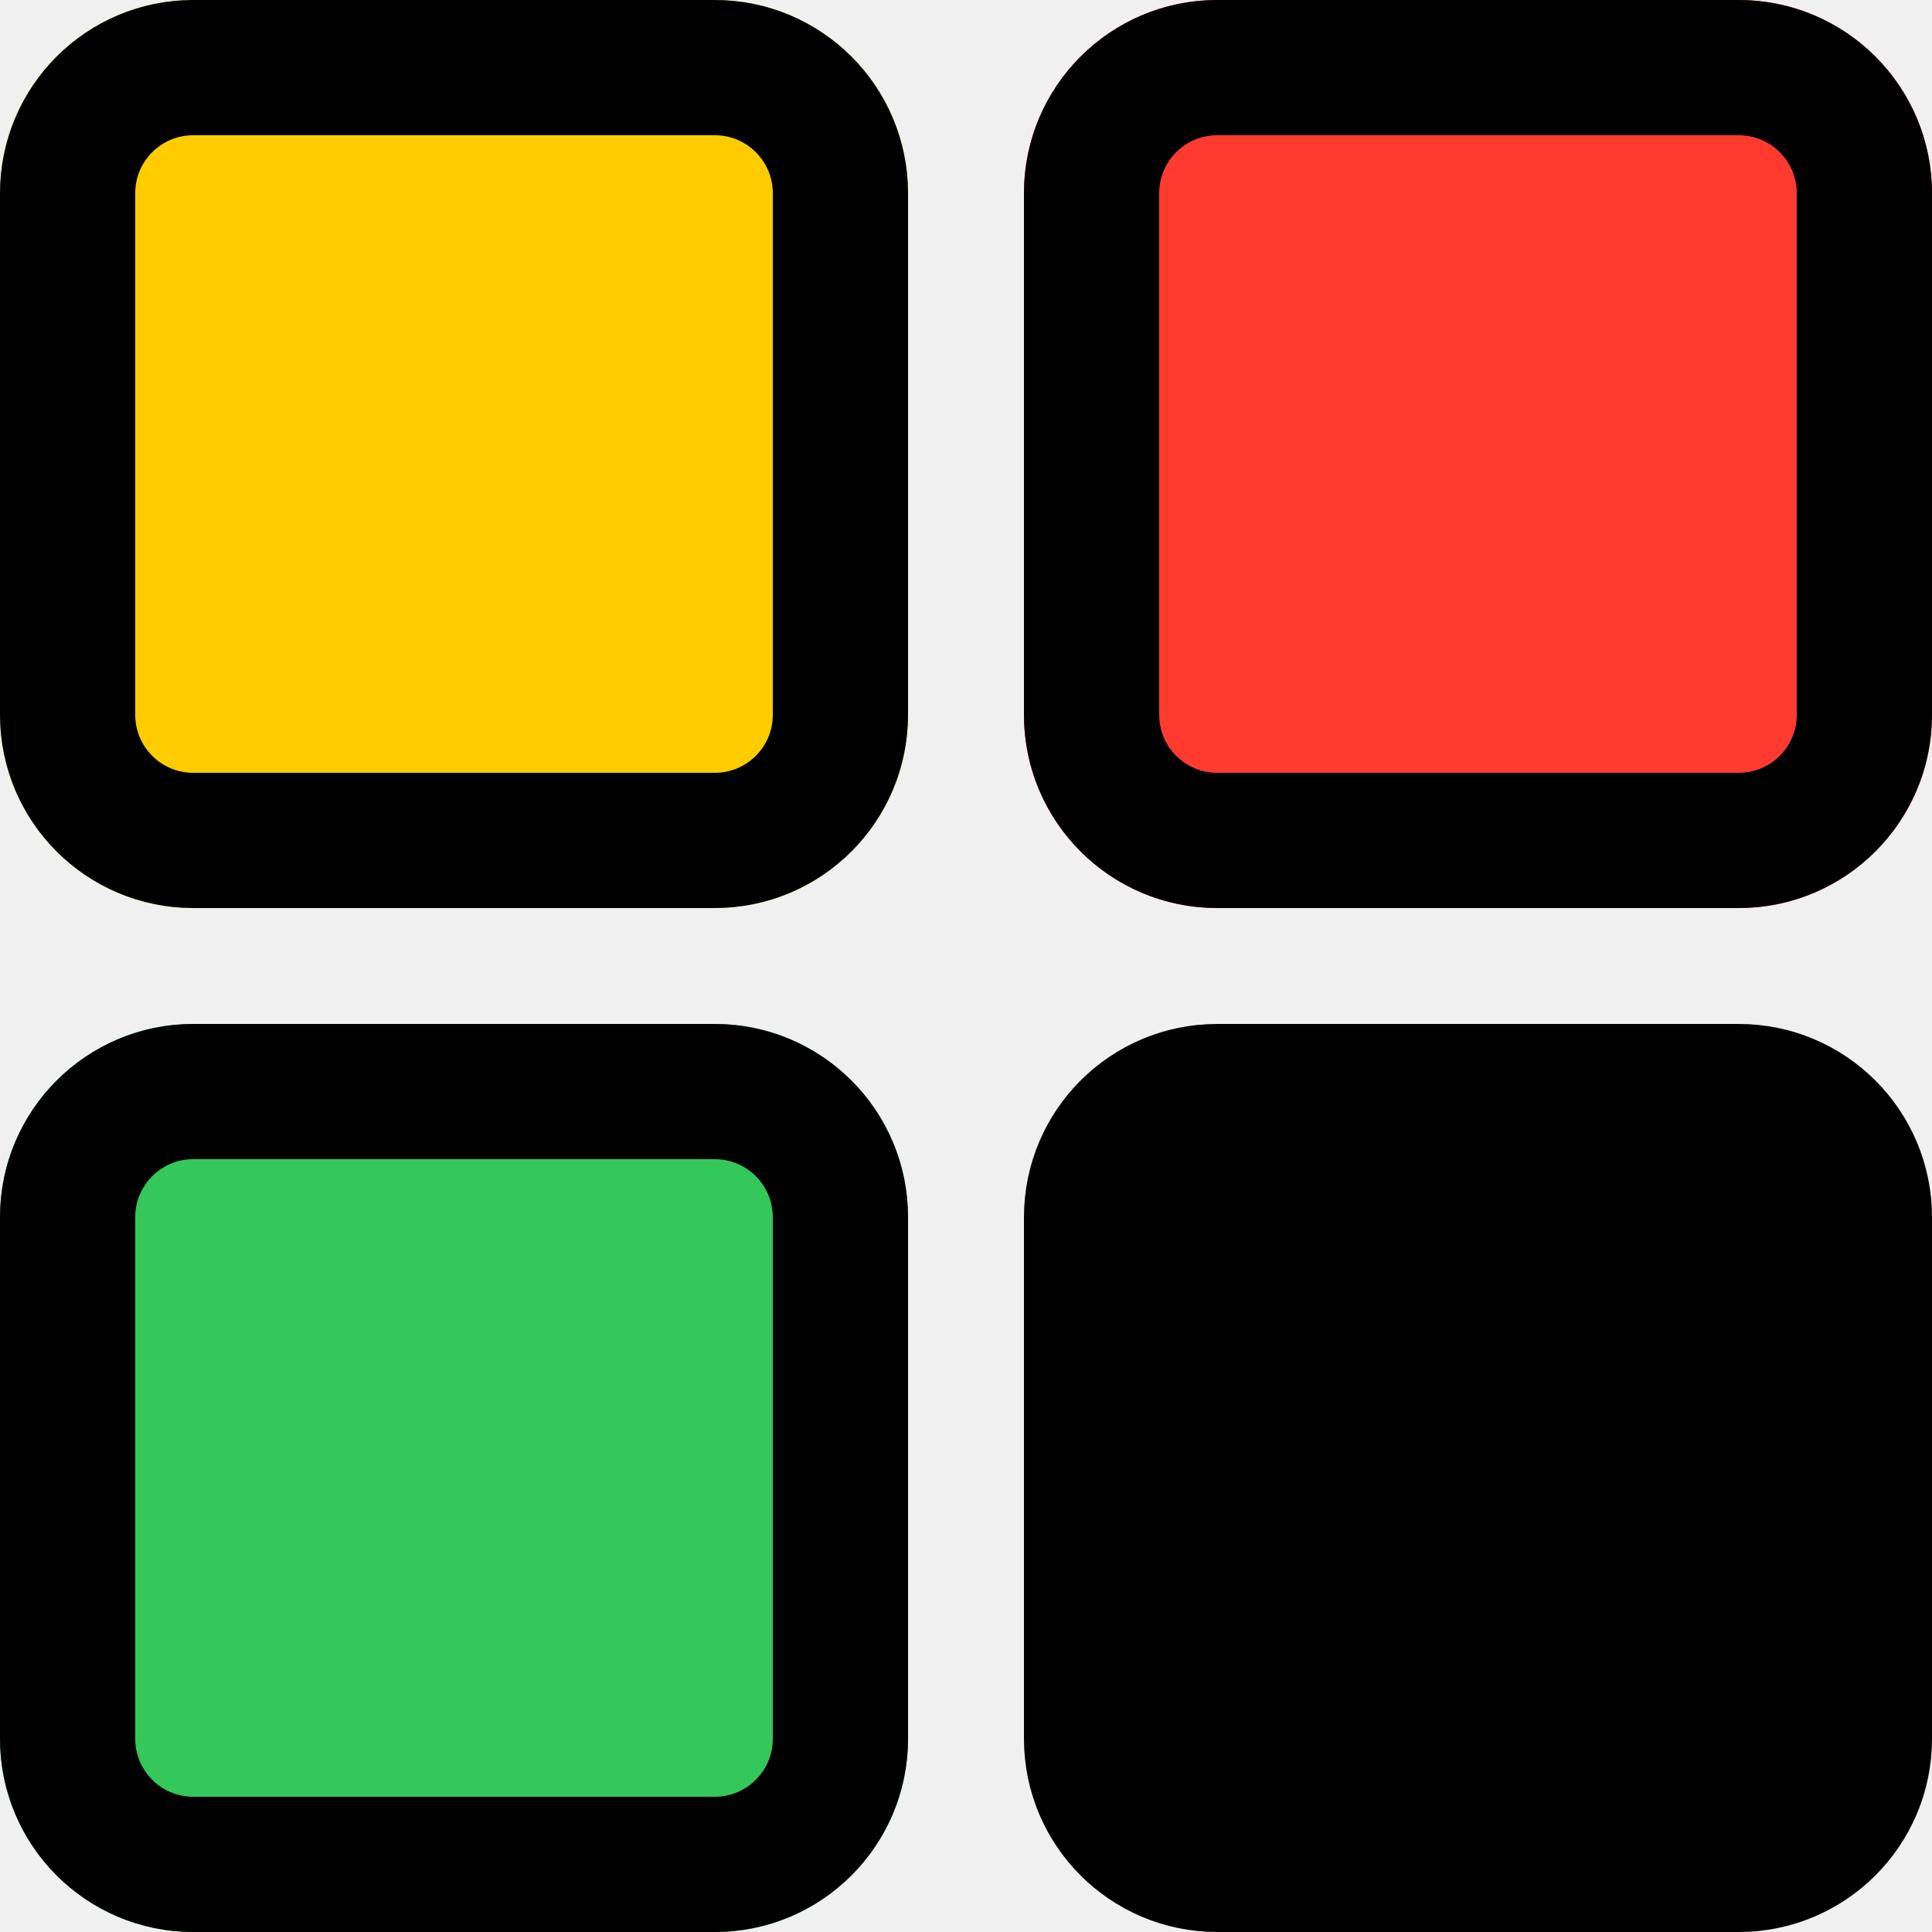
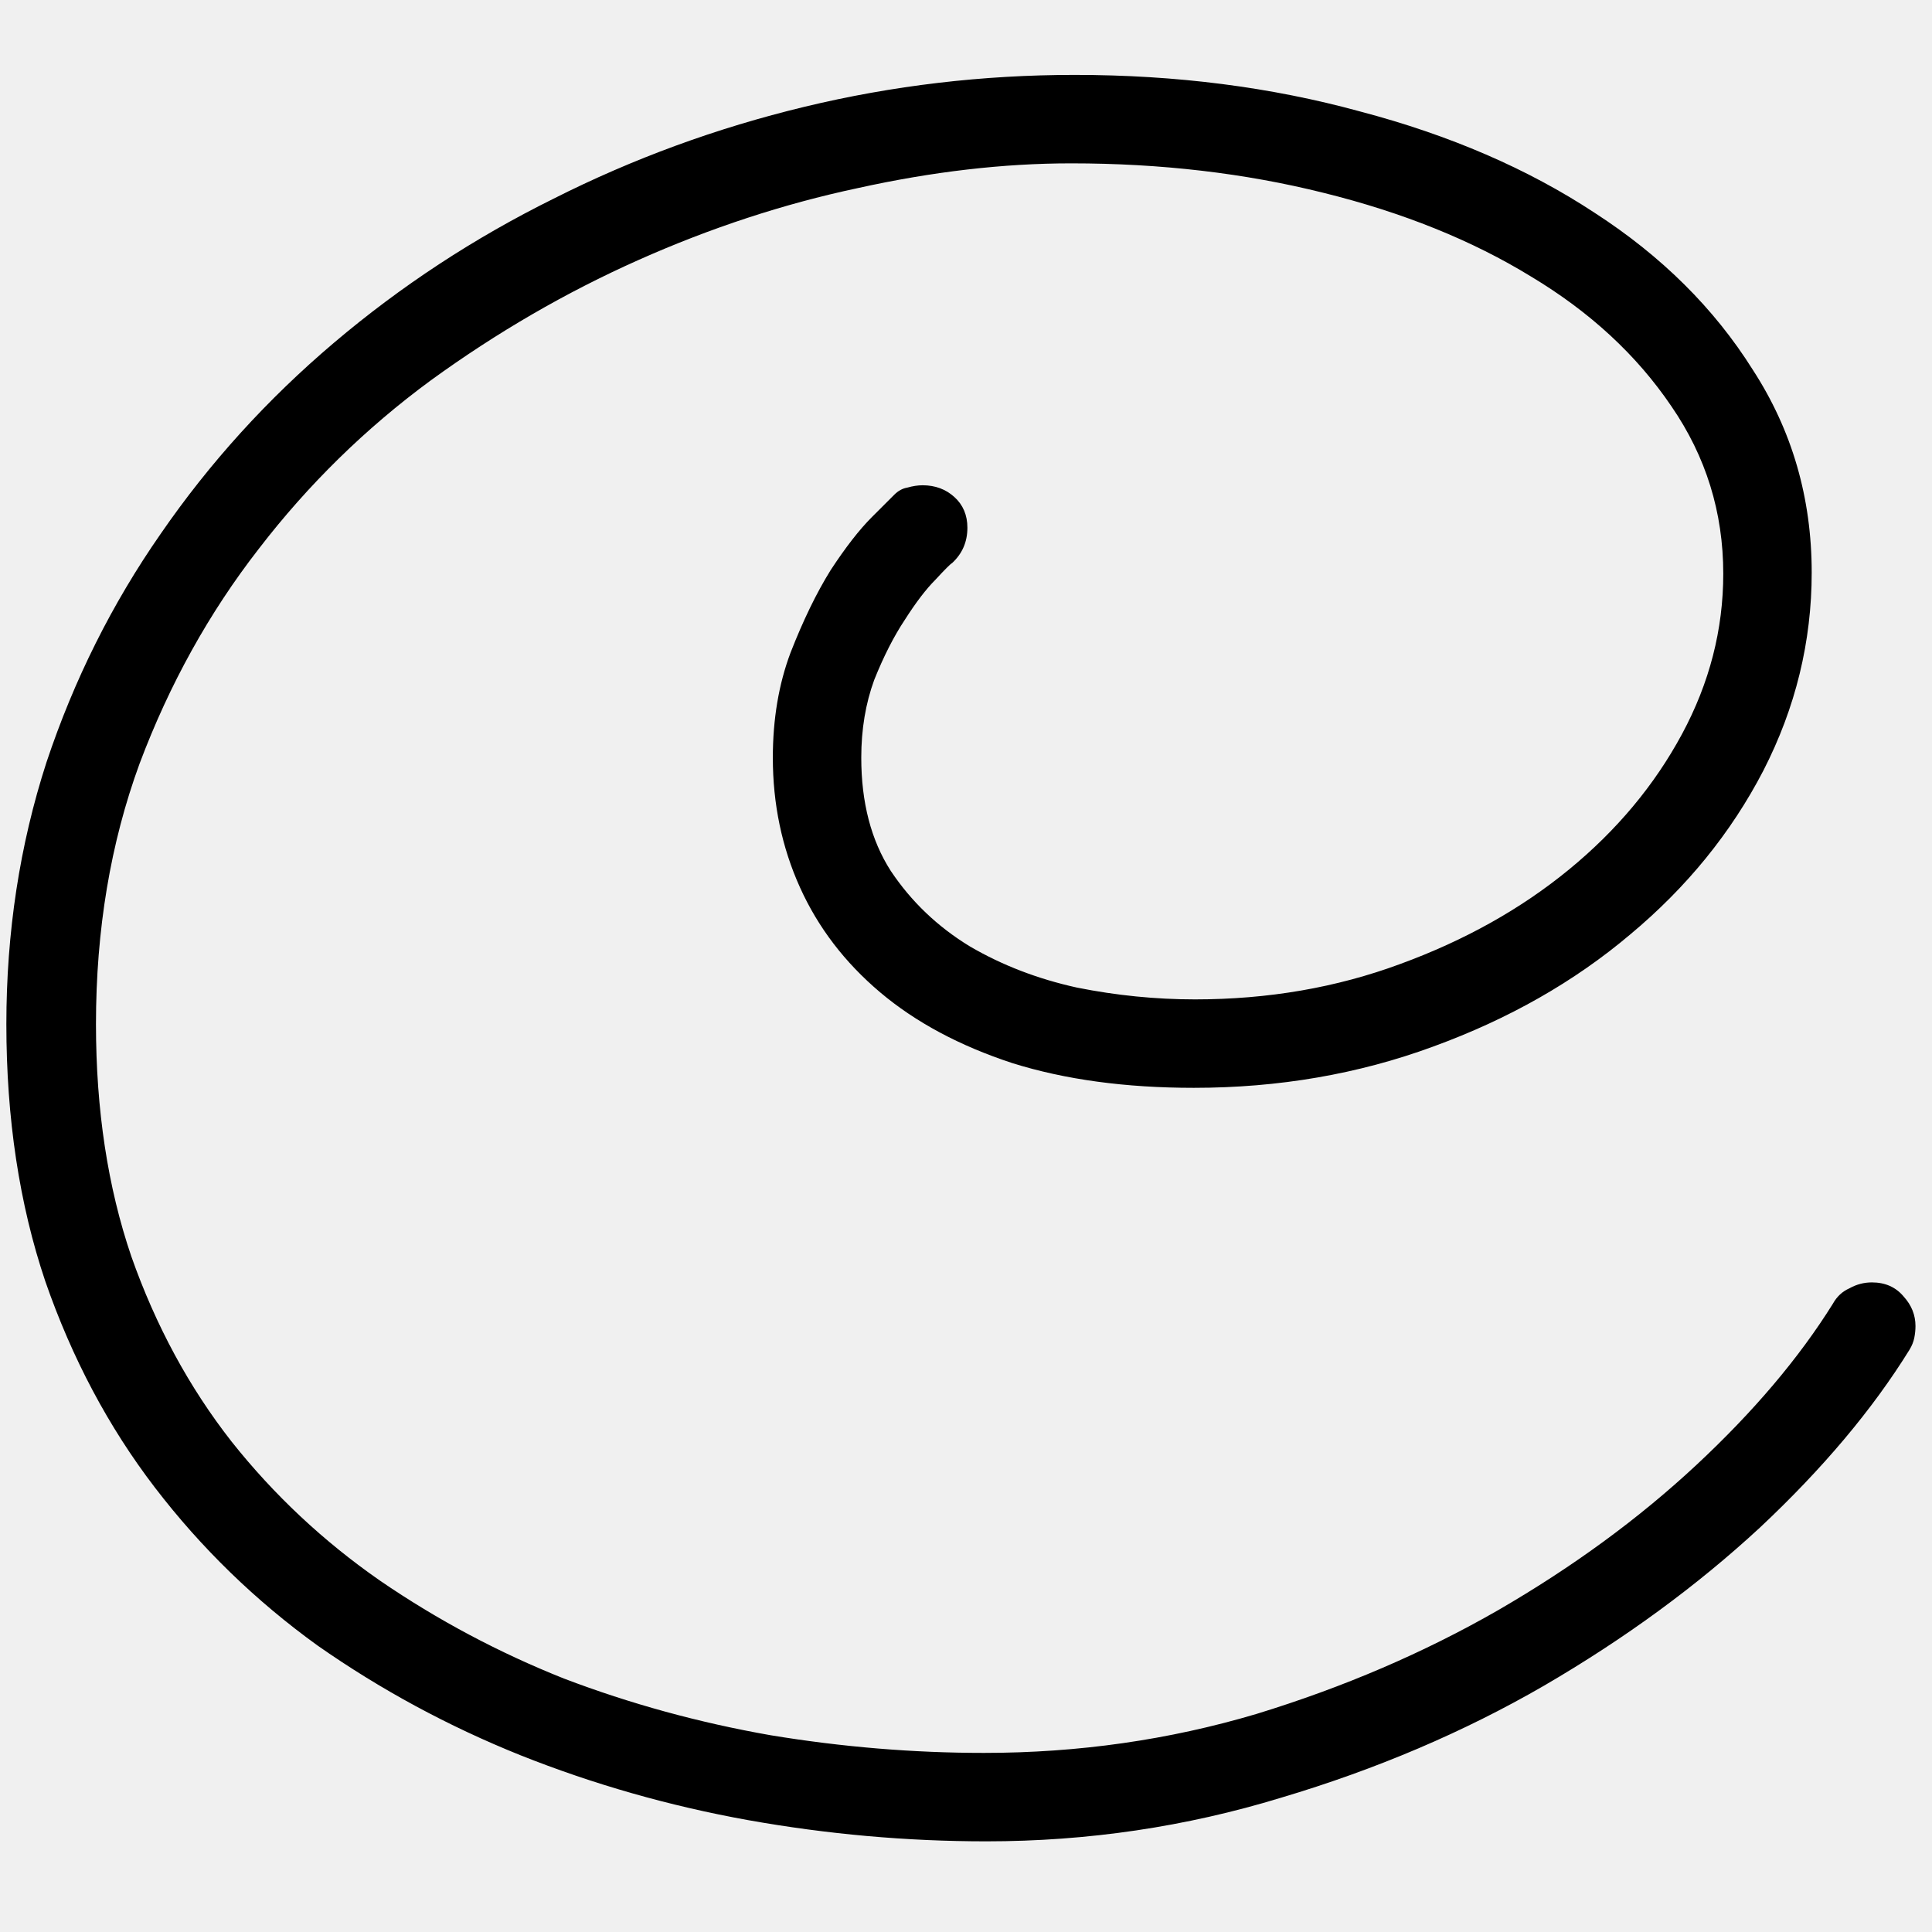
- <svg xmlns="http://www.w3.org/2000/svg" width="100" height="100" viewBox="0 0 100 100" fill="none">
-   <rect width="47" height="47" rx="10" fill="#FFCC00" />
-   <rect y="53" width="47" height="47" rx="10" fill="#34C759" />
-   <rect x="53" width="47" height="47" rx="10" fill="#FF3B30" />
-   <rect x="3.5" y="3.5" width="40" height="40" rx="6.5" stroke="black" stroke-width="7" />
-   <rect x="55.5" y="55.5" width="42" height="42" rx="7.5" fill="black" stroke="black" stroke-width="5" />
-   <rect x="56.5" y="3.5" width="40" height="40" rx="6.5" stroke="black" stroke-width="7" />
-   <rect x="3.5" y="56.5" width="40" height="40" rx="6.5" stroke="black" stroke-width="7" />
+ <svg xmlns="http://www.w3.org/2000/svg" width="120" height="120" viewBox="0 0 120 120" fill="none">
+   <g clip-path="url(#clip0)">
+     <path d="M118.607 83.827C116.312 87.538 113.212 91.225 109.306 94.887C105.399 98.5 100.932 101.771 95.902 104.701C90.922 107.582 85.478 109.901 79.569 111.659C73.661 113.466 67.558 114.369 61.259 114.369C56.327 114.369 51.395 113.93 46.464 113.051C41.581 112.172 36.869 110.829 32.328 109.022C27.836 107.216 23.637 104.945 19.73 102.211C15.873 99.428 12.504 96.156 9.623 92.397C6.742 88.637 4.472 84.364 2.812 79.579C1.2 74.794 0.395 69.472 0.395 63.612C0.395 57.899 1.225 52.48 2.885 47.352C4.594 42.226 6.962 37.489 9.989 33.144C13.017 28.749 16.605 24.794 20.756 21.278C24.906 17.763 29.447 14.784 34.379 12.343C39.31 9.853 44.511 7.948 49.98 6.63C55.448 5.312 61.039 4.652 66.752 4.652C73.051 4.652 78.959 5.409 84.477 6.923C90.043 8.388 94.901 10.487 99.052 13.222C103.202 15.907 106.474 19.154 108.866 22.963C111.308 26.723 112.528 30.922 112.528 35.56C112.528 39.857 111.527 43.959 109.525 47.865C107.523 51.723 104.765 55.116 101.249 58.046C97.782 60.976 93.705 63.295 89.018 65.004C84.379 66.713 79.423 67.567 74.149 67.567C69.901 67.567 66.142 67.055 62.87 66.029C59.599 64.955 56.864 63.49 54.667 61.635C52.47 59.779 50.81 57.606 49.687 55.116C48.563 52.626 48.002 49.94 48.002 47.06C48.002 44.667 48.368 42.494 49.101 40.541C49.882 38.539 50.712 36.83 51.591 35.414C52.519 33.998 53.373 32.899 54.154 32.118C54.984 31.288 55.448 30.824 55.546 30.727C55.79 30.482 56.059 30.336 56.352 30.287C56.693 30.189 57.011 30.141 57.304 30.141C58.085 30.141 58.744 30.385 59.281 30.873C59.818 31.361 60.087 31.996 60.087 32.777C60.087 33.656 59.77 34.389 59.135 34.975C59.037 35.023 58.695 35.365 58.109 36C57.523 36.586 56.889 37.416 56.205 38.49C55.522 39.516 54.887 40.761 54.301 42.226C53.764 43.69 53.495 45.302 53.495 47.06C53.495 49.843 54.105 52.187 55.326 54.091C56.596 55.995 58.231 57.558 60.233 58.778C62.235 59.95 64.457 60.805 66.898 61.342C69.34 61.83 71.781 62.074 74.223 62.074C78.764 62.074 83.012 61.342 86.967 59.877C90.971 58.412 94.462 56.459 97.44 54.018C100.419 51.576 102.763 48.769 104.472 45.595C106.181 42.421 107.035 39.101 107.035 35.634C107.035 31.825 105.961 28.358 103.812 25.233C101.664 22.06 98.759 19.374 95.097 17.177C91.435 14.931 87.138 13.197 82.206 11.977C77.323 10.756 72.099 10.146 66.532 10.146C62.333 10.146 57.914 10.658 53.275 11.684C48.685 12.66 44.145 14.149 39.652 16.151C35.16 18.153 30.863 20.644 26.762 23.622C22.709 26.601 19.145 30.092 16.068 34.096C12.992 38.051 10.526 42.494 8.671 47.426C6.864 52.357 5.961 57.753 5.961 63.612C5.961 68.935 6.693 73.744 8.158 78.041C9.672 82.338 11.747 86.171 14.384 89.54C17.02 92.86 20.097 95.741 23.612 98.183C27.177 100.624 30.985 102.65 35.038 104.262C39.14 105.824 43.412 106.996 47.855 107.777C52.299 108.51 56.718 108.876 61.112 108.876C66.972 108.876 72.611 108.07 78.031 106.459C83.451 104.799 88.456 102.65 93.046 100.014C97.685 97.328 101.786 94.325 105.351 91.005C108.915 87.685 111.747 84.34 113.847 80.971C114.091 80.531 114.433 80.214 114.872 80.019C115.312 79.774 115.775 79.652 116.264 79.652C117.094 79.652 117.753 79.945 118.241 80.531C118.729 81.068 118.974 81.679 118.974 82.362C118.974 82.606 118.949 82.851 118.9 83.095C118.852 83.339 118.754 83.583 118.607 83.827Z" fill="black" />
+   </g>
+   <defs>
+     <clipPath id="clip0">
+       <rect width="120" height="120" fill="white" />
+     </clipPath>
+   </defs>
</svg>
